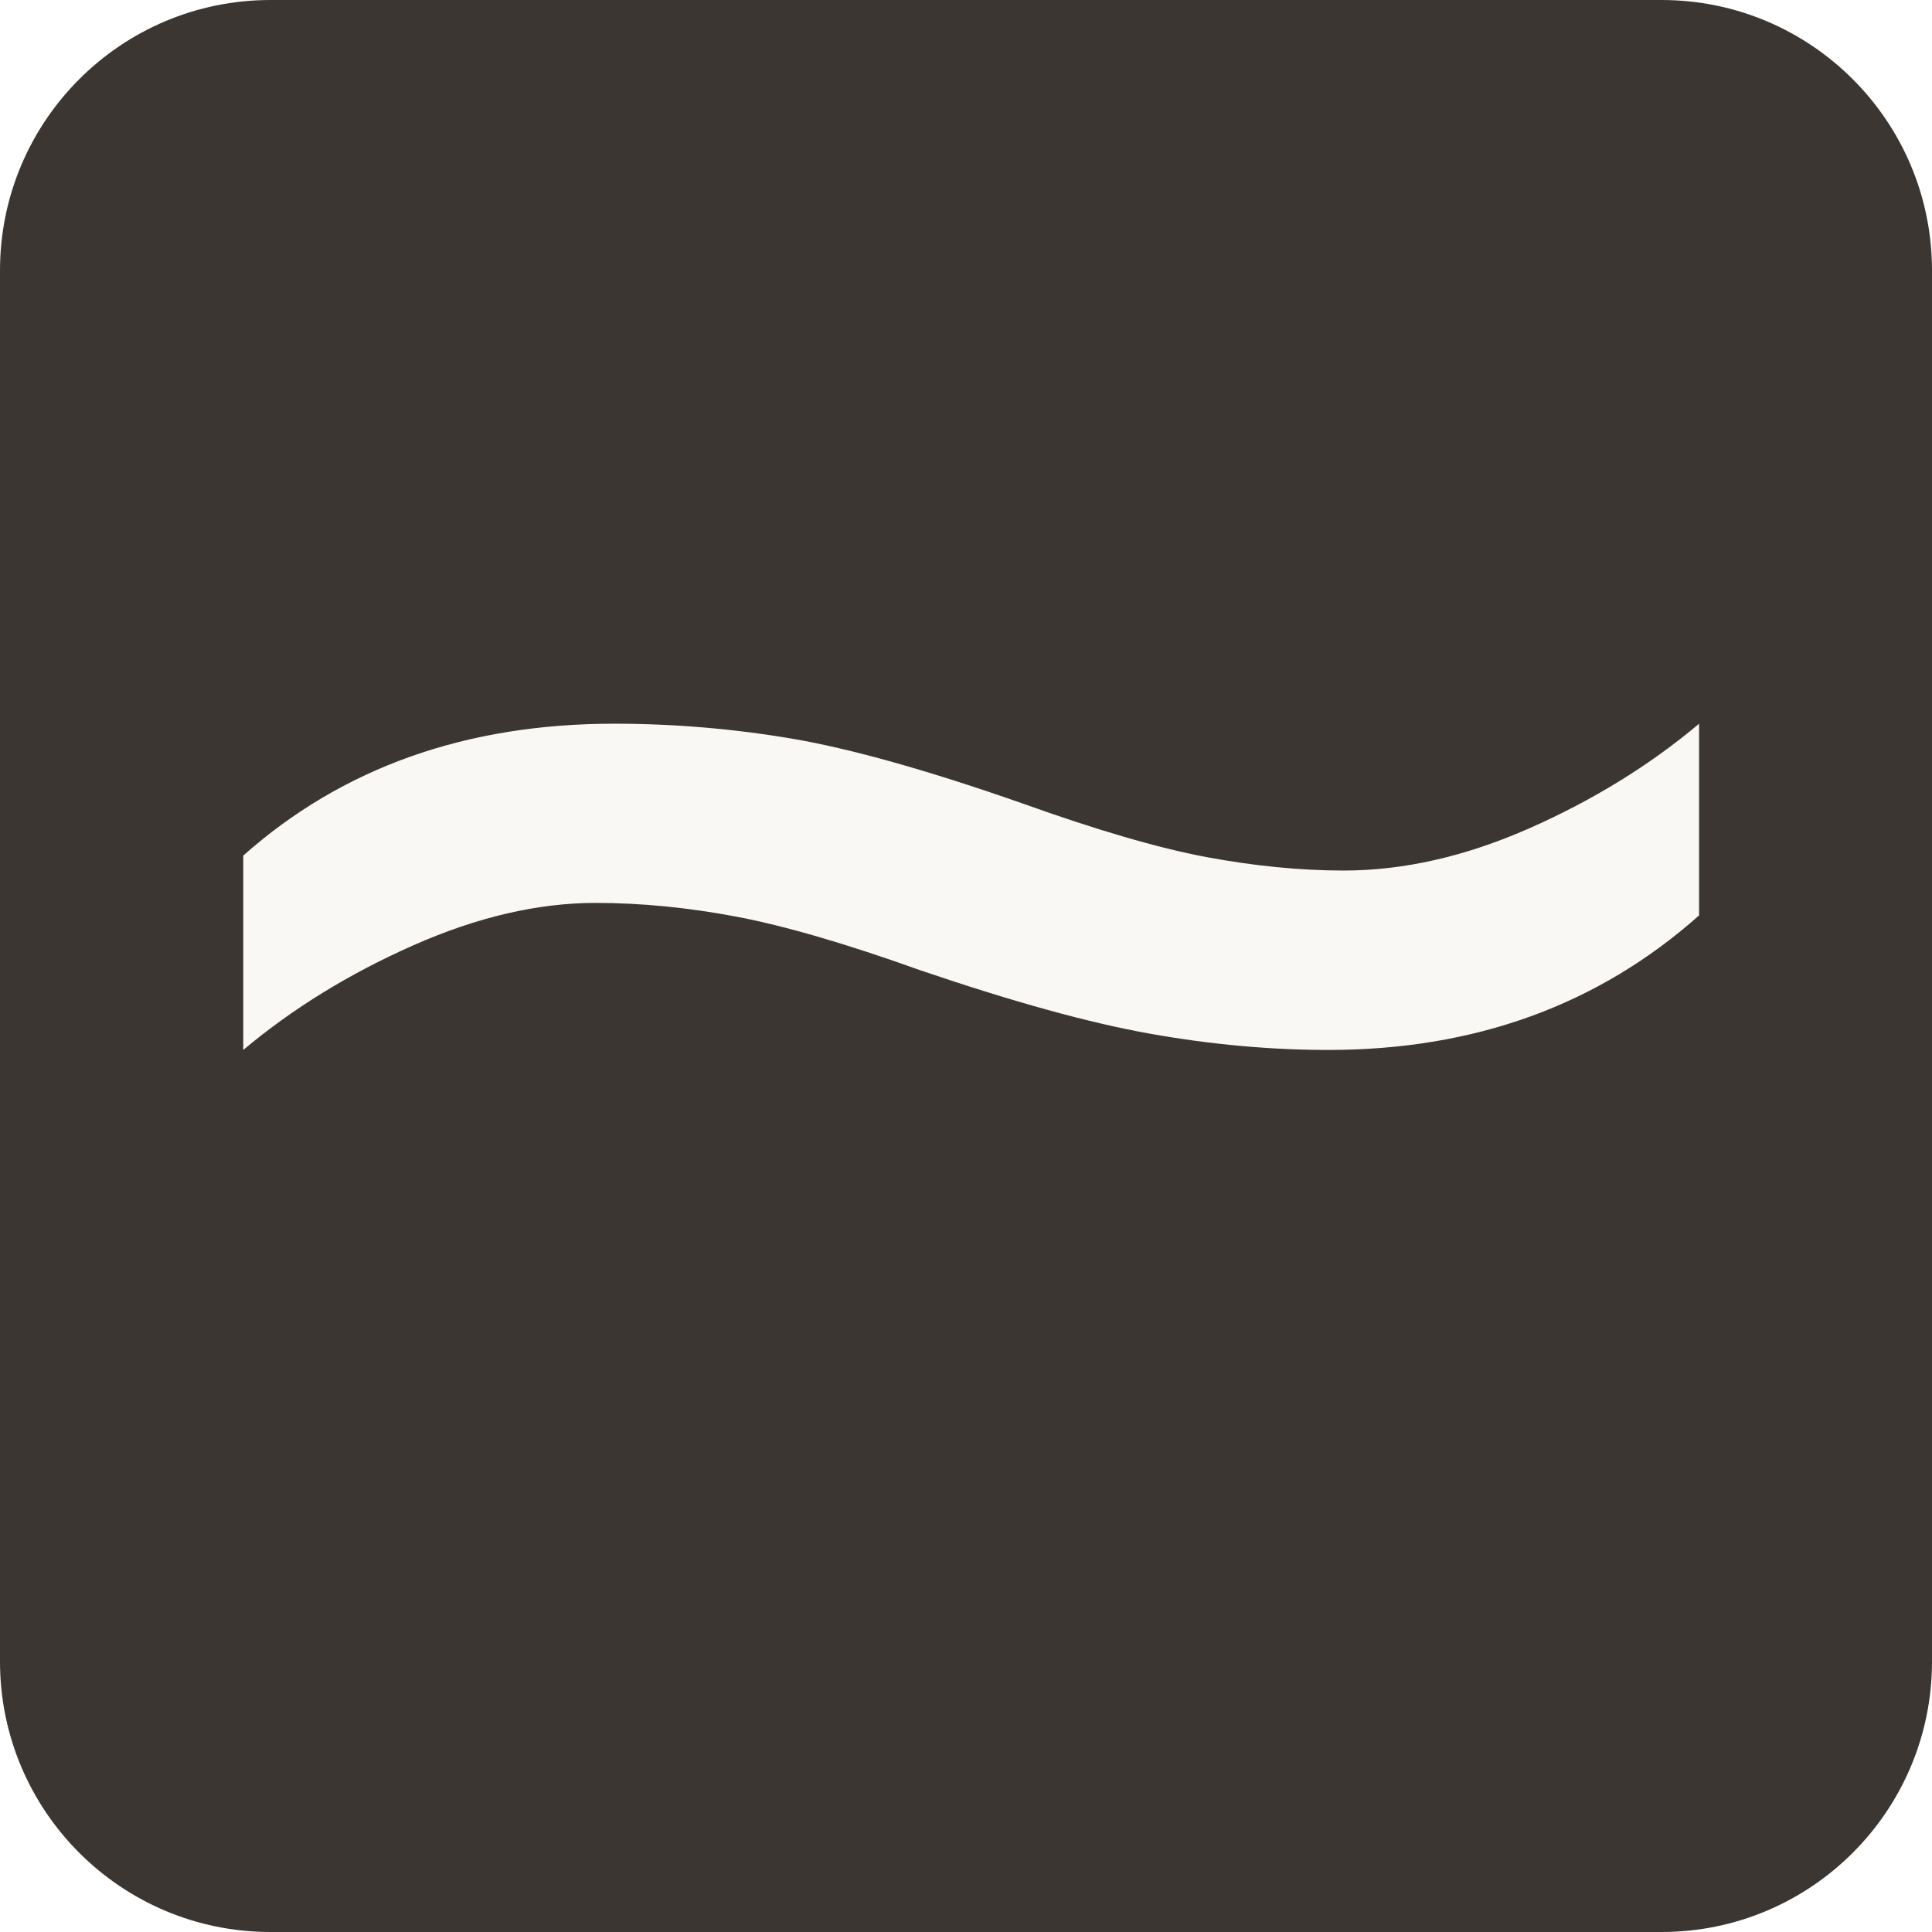
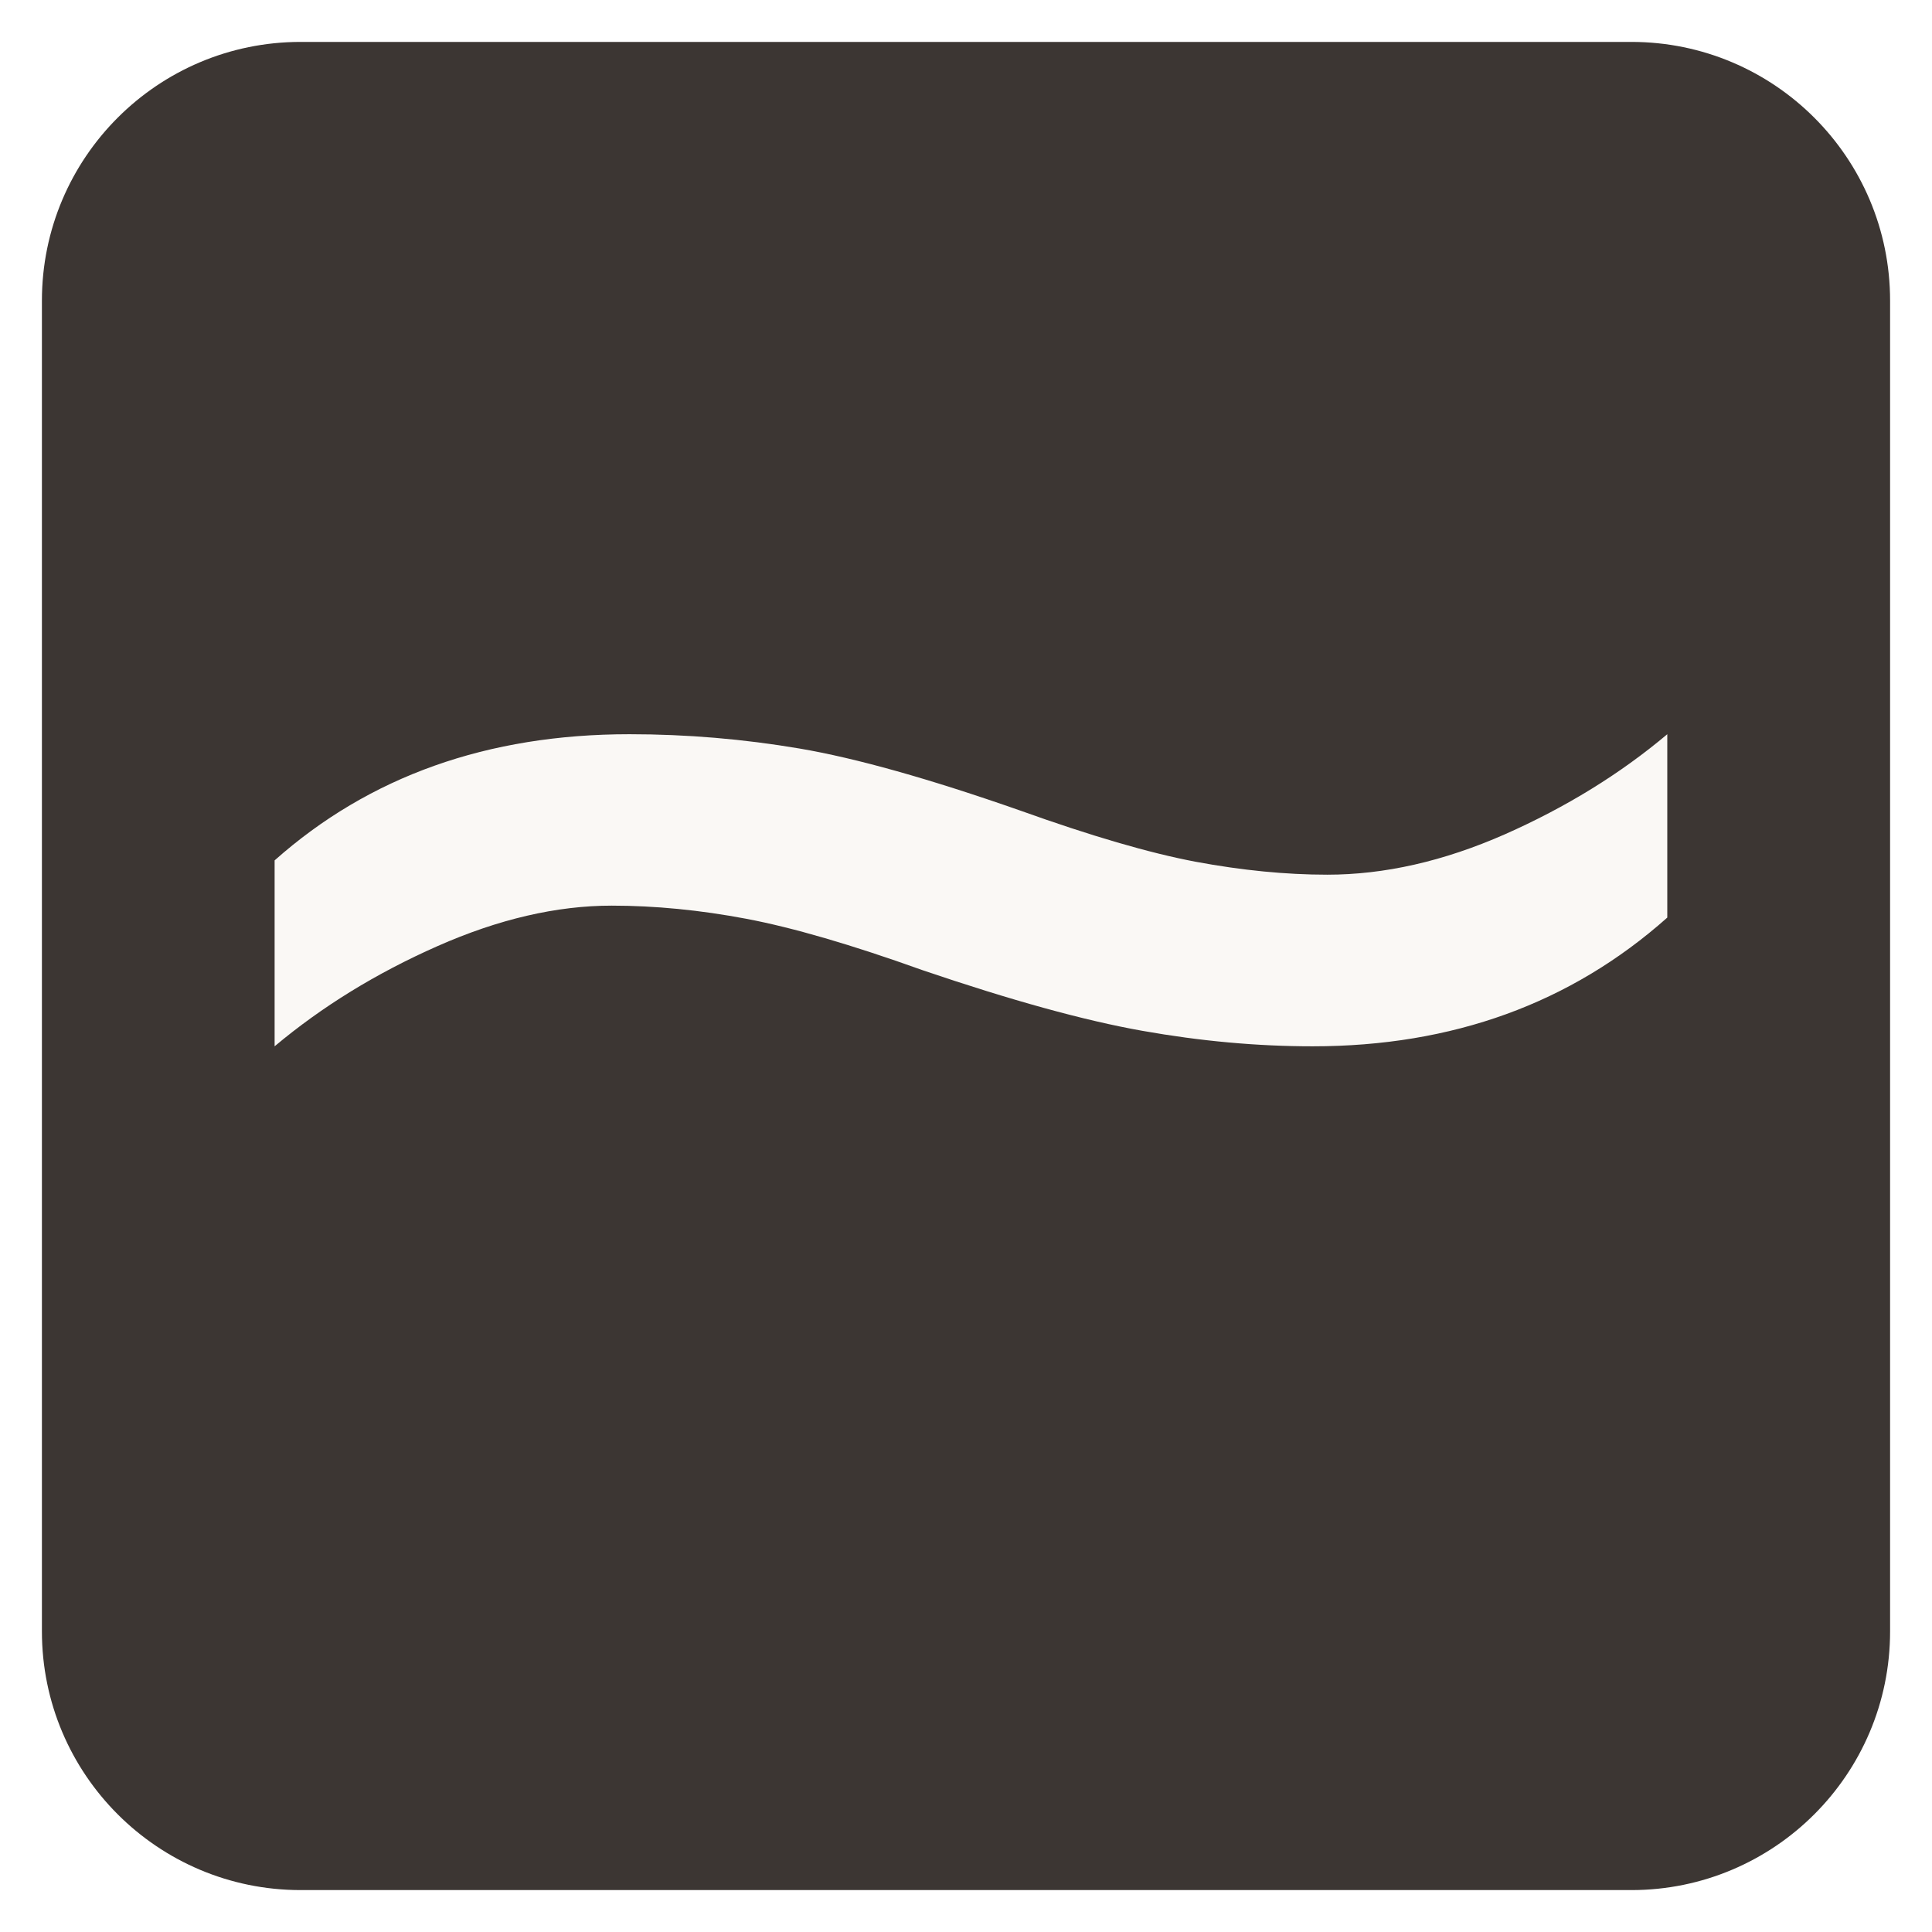
- <svg xmlns="http://www.w3.org/2000/svg" xmlns:xlink="http://www.w3.org/1999/xlink" width="500" height="500" viewBox="1.362 2.044 132.292 132.292" version="1.1" id="svg31570">
+ <svg xmlns="http://www.w3.org/2000/svg" xmlns:xlink="http://www.w3.org/1999/xlink" width="500" height="500" viewBox="-1.638 -0.956 138.292 138.292" version="1.1" id="svg31570">
  <defs id="defs31567">
    <linearGradient id="linearGradient853">
      <stop style="stop-color:#faf8f5;stop-opacity:1;" offset="0" id="stop849" />
      <stop style="stop-color:#faf8f5;stop-opacity:0;" offset="1" id="stop851" />
    </linearGradient>
    <linearGradient xlink:href="#linearGradient853" id="linearGradient855" x1="18.548" y1="68.984" x2="100.184" y2="68.984" gradientUnits="userSpaceOnUse" />
  </defs>
  <g id="layer1">
    <rect style="fill:#3c3633;fill-opacity:1;fill-rule:evenodd;stroke-width:0.265" id="rect31657" width="132.292" height="132.292" x="1.362" y="2.044" rx="18.521" ry="18.521" />
    <text xml:space="preserve" style="font-style:italic;font-size:189.971px;line-height:1.25;font-family:'Instrument Serif';-inkscape-font-specification:'Instrument Serif Italic';word-spacing:0px;fill:#faf8f5;fill-opacity:1;stroke-width:0.237" x="2.875" y="136.898" id="text32643" transform="scale(1.114209,0.8974974)">
      <tspan id="tspan32641" style="font-size:189.971px;fill:#faf8f5;fill-opacity:1;stroke-width:0.237" x="2.875" y="136.898">~</tspan>
    </text>
  </g>
</svg>
